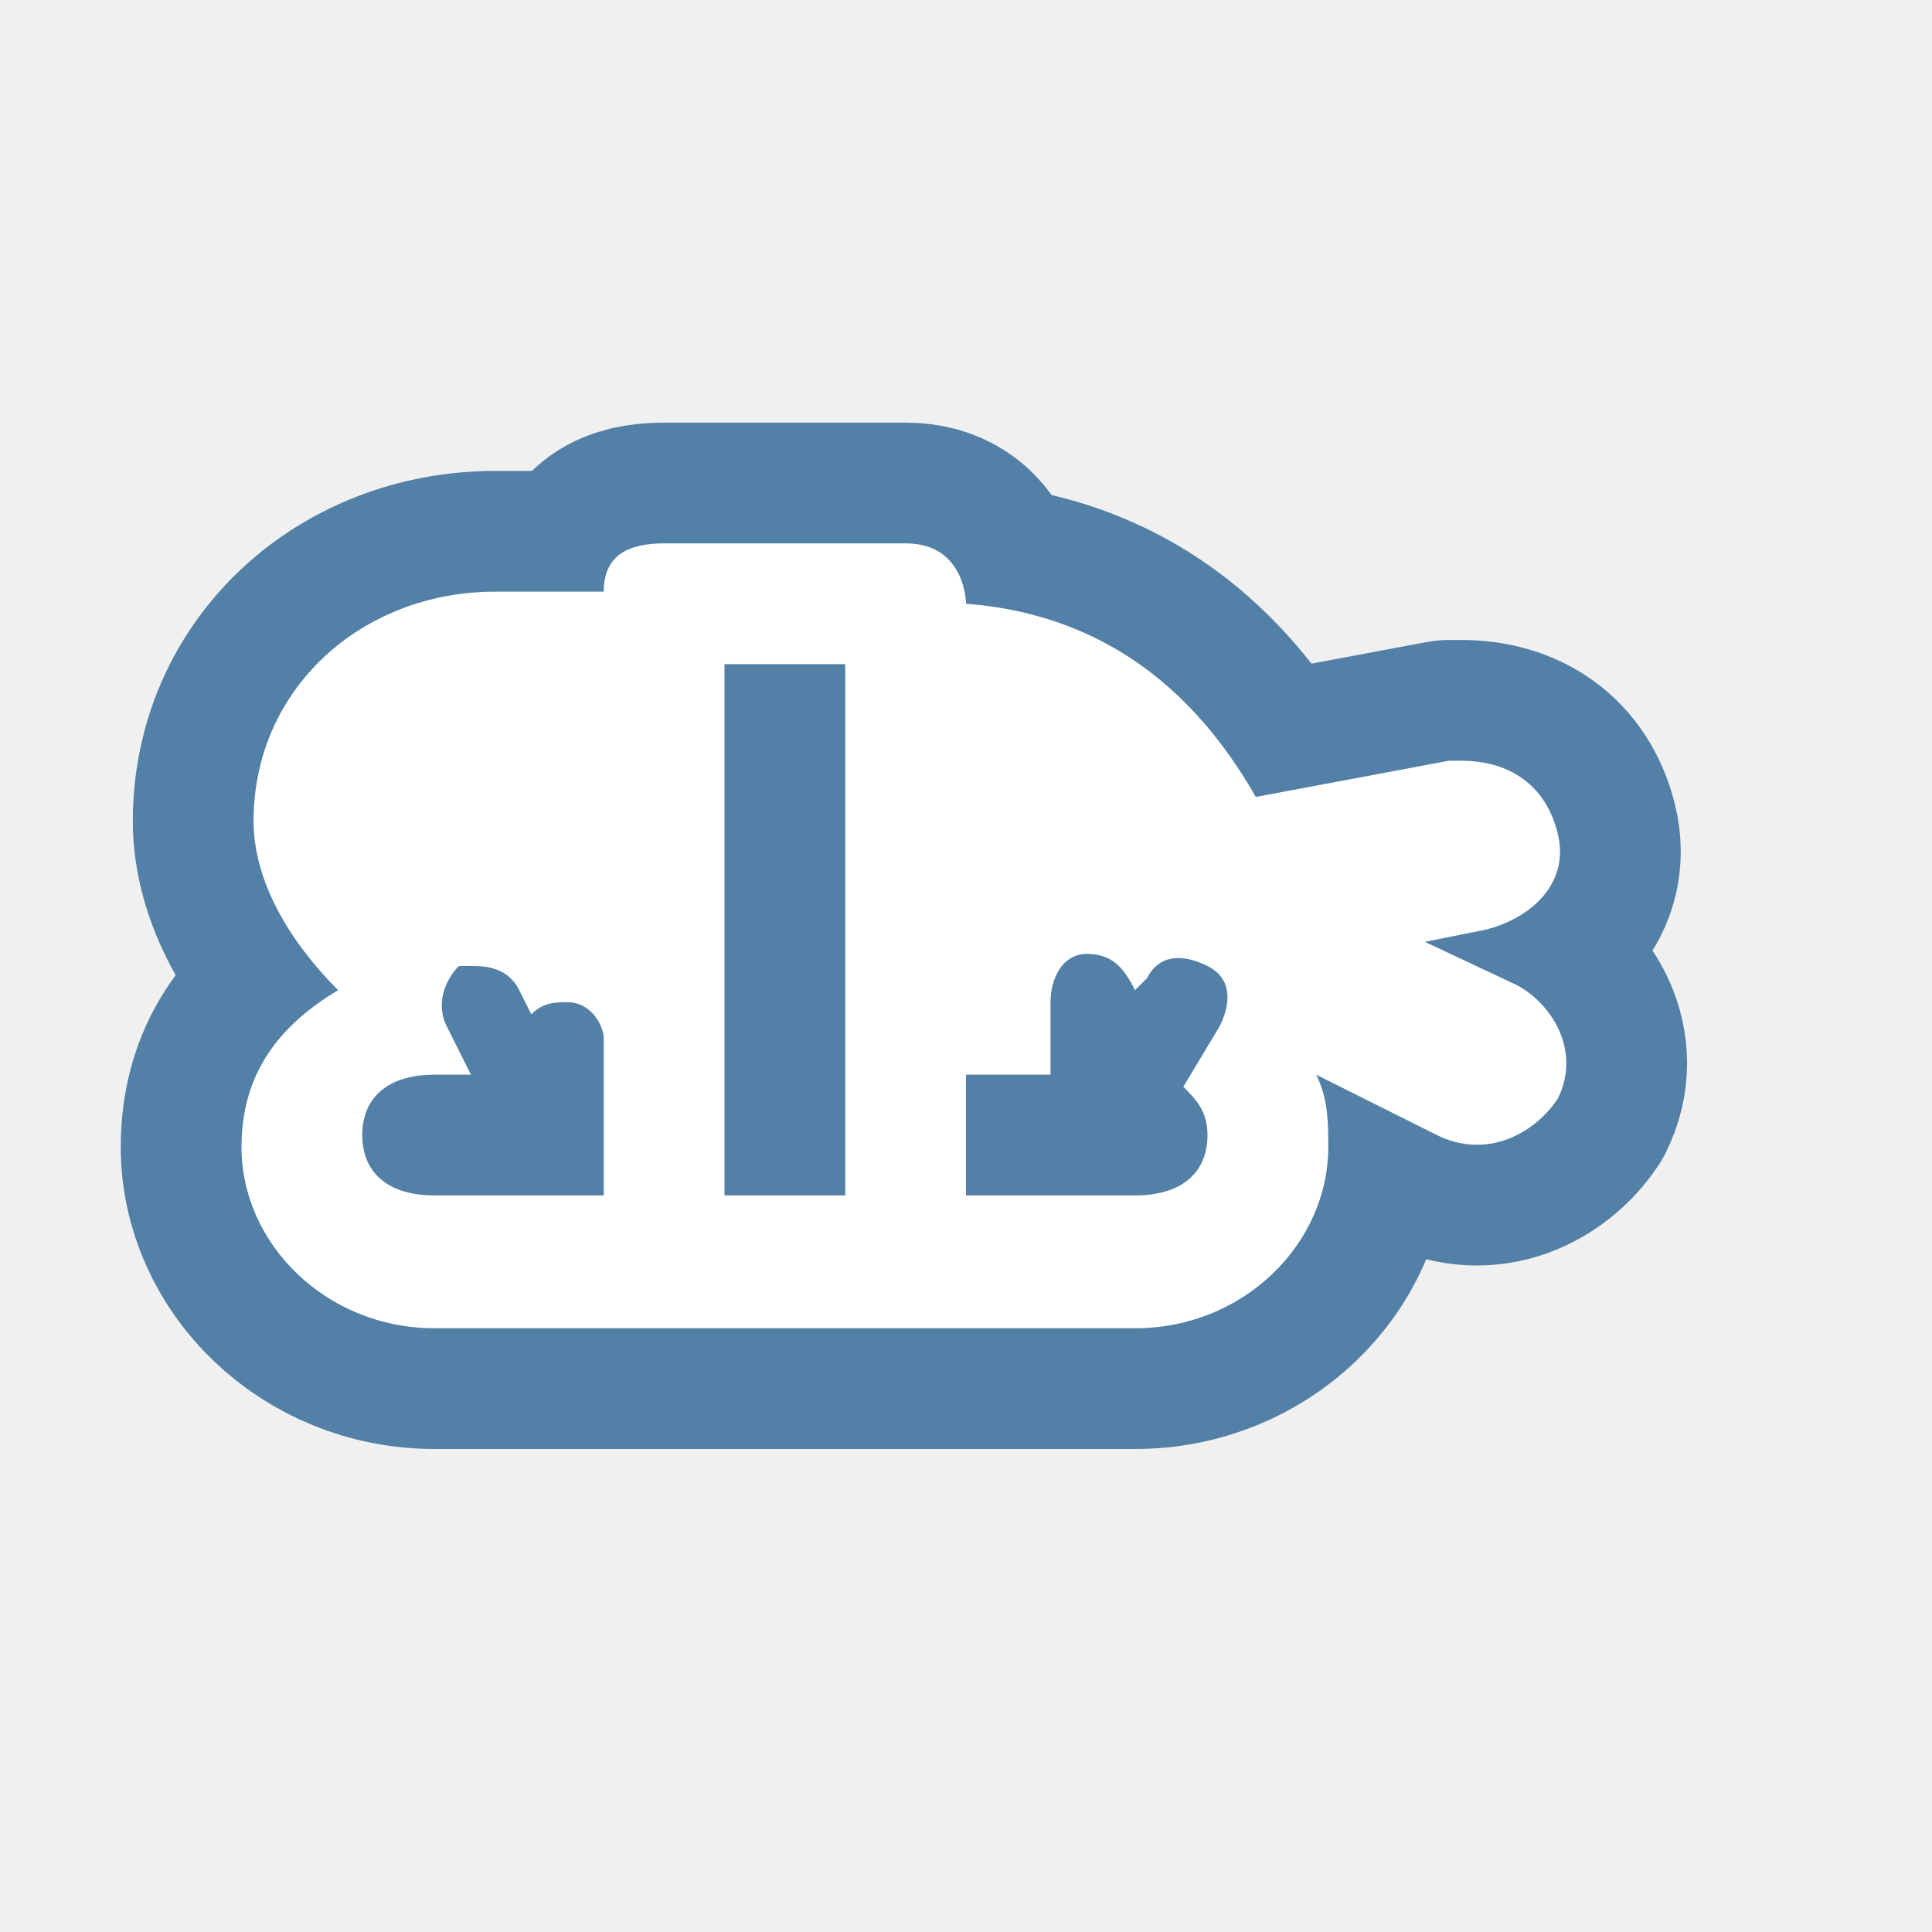
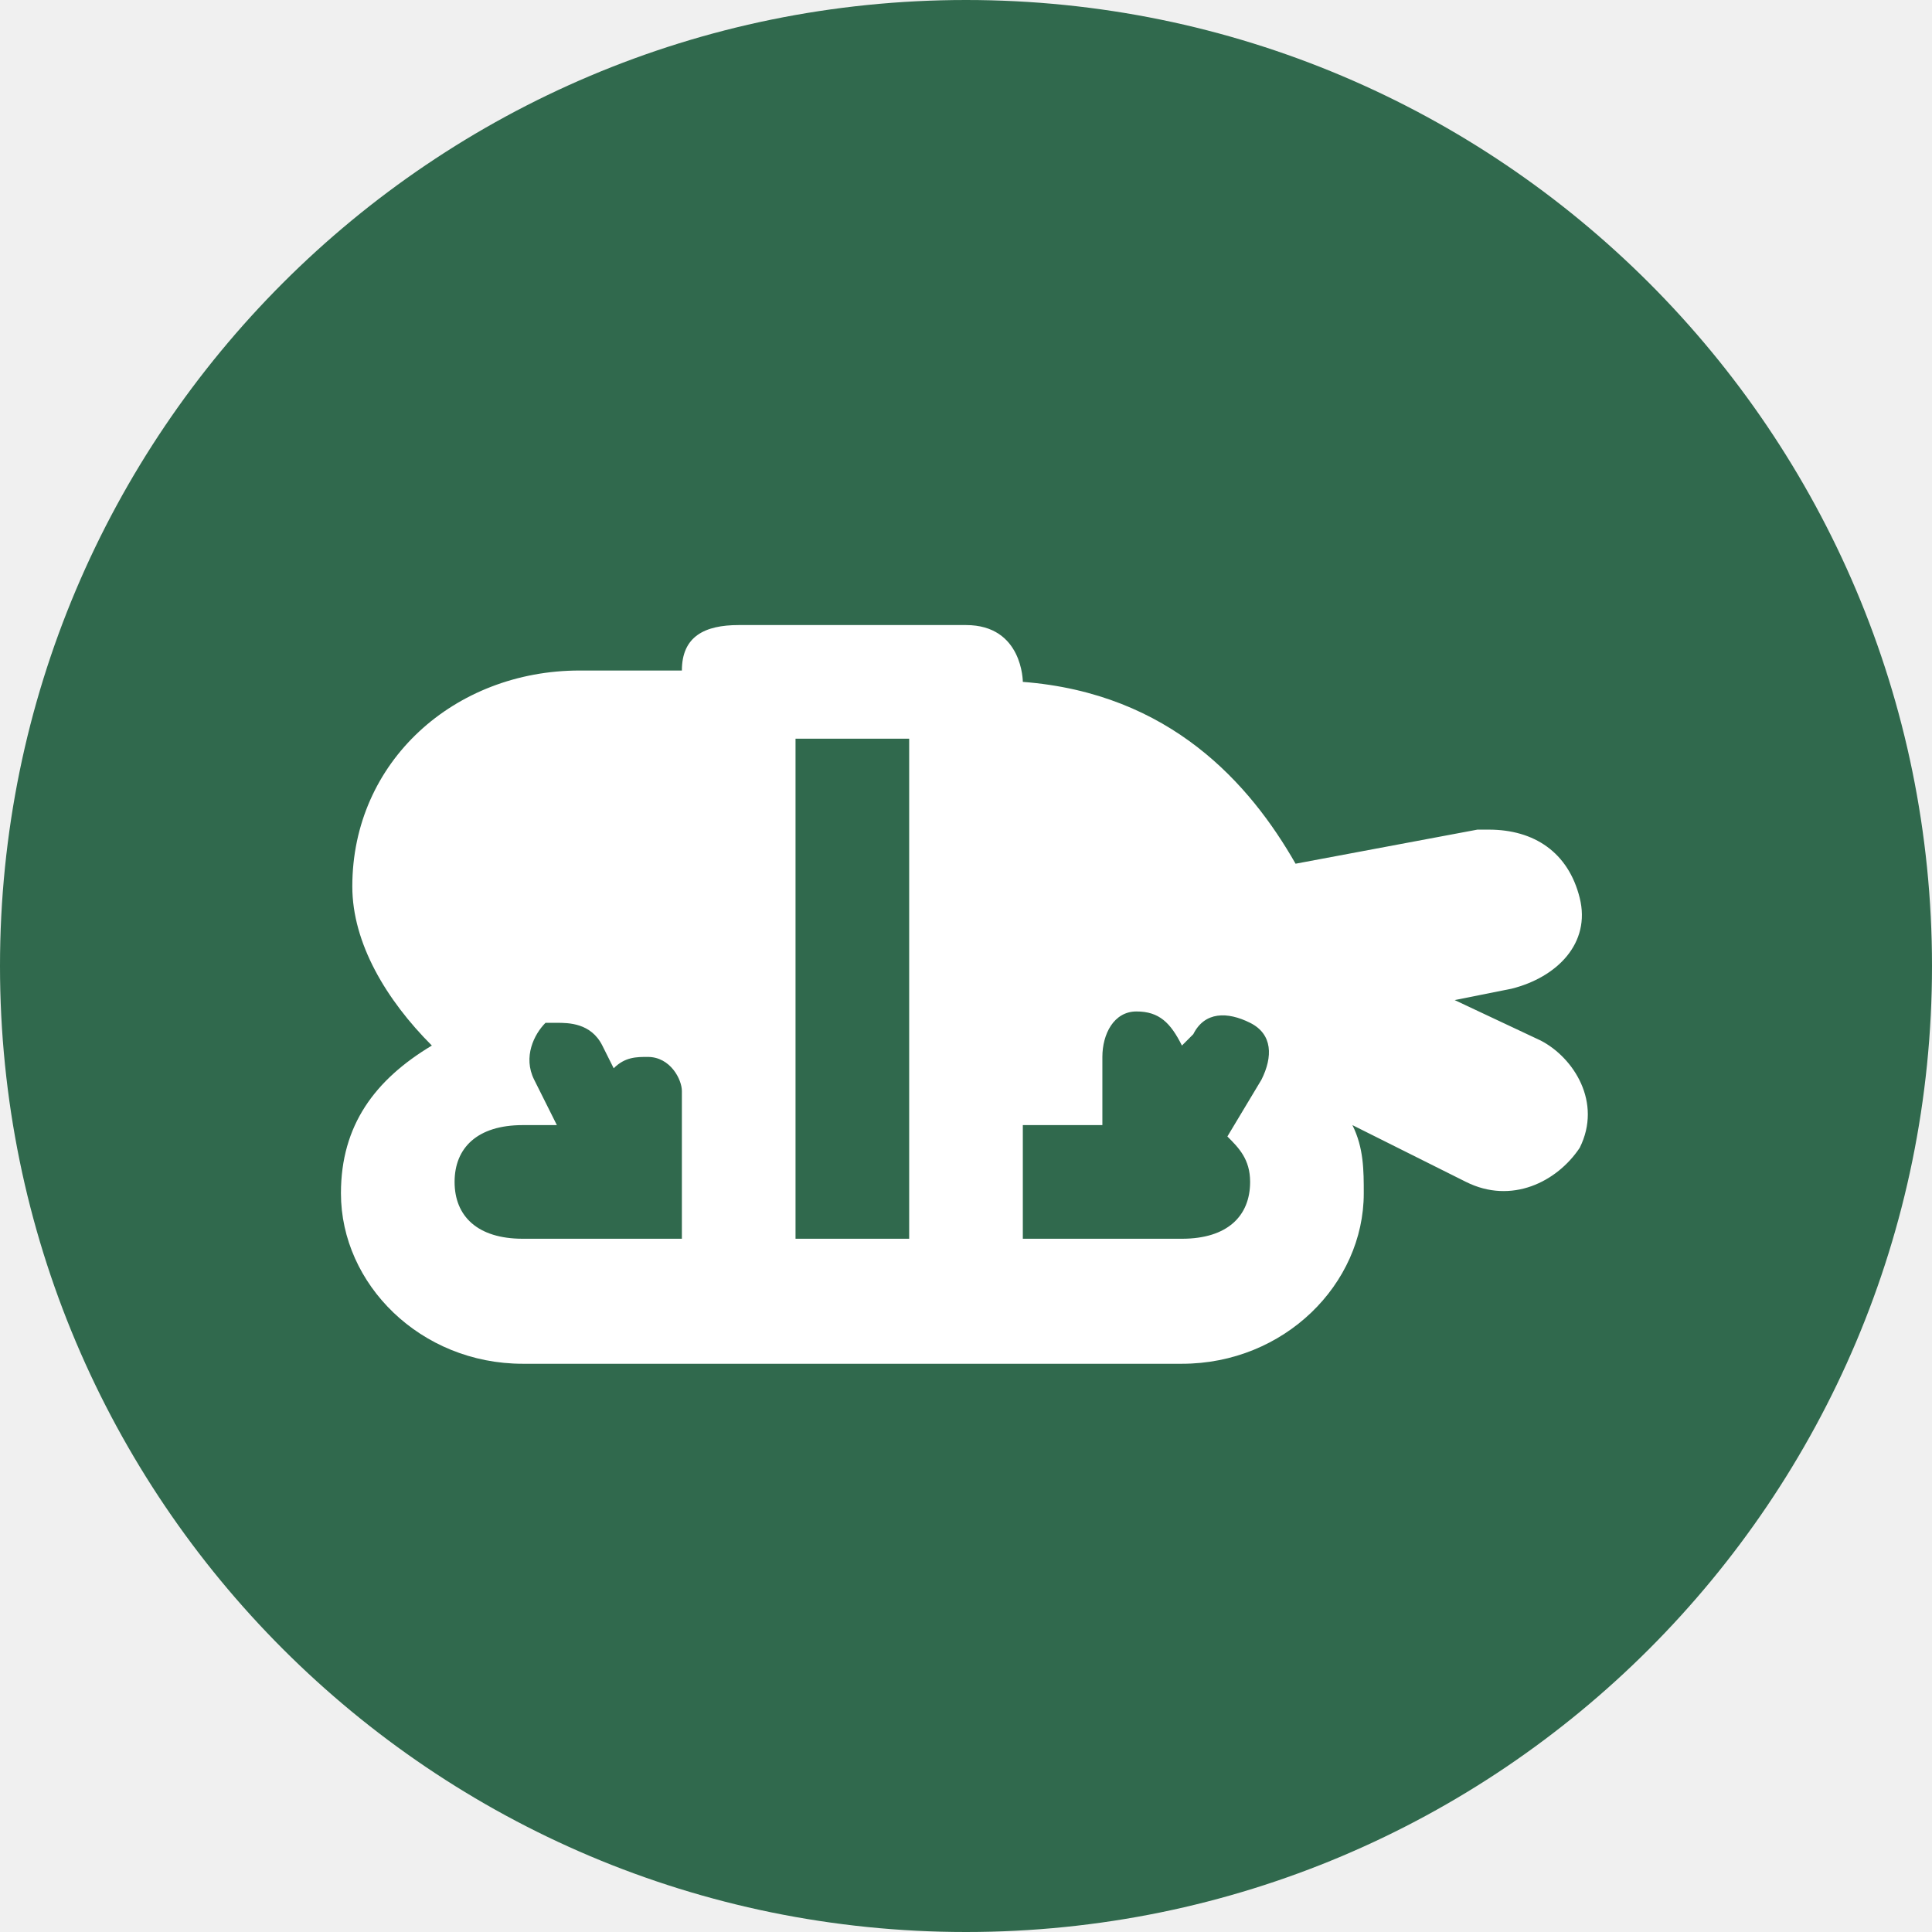
- <svg xmlns="http://www.w3.org/2000/svg" viewBox="0 0 16 16" height="16" width="16">
-   <rect fill="none" x="0" y="0" width="16" height="16" />
-   <path fill="#5380a6" transform="translate(2 2)" d="M3.5,2.5C3.2,2.5,3,2.6,3,2.9l0,0H2.1c-1.1,0-2,0.8-2,1.9c0,0.5,0.3,1,0.7,1.4  C0.3,6.5,0,6.9,0,7.5C0,8.3,0.7,9,1.6,9h1.9h2h1.9C8.3,9,9,8.3,9,7.5c0-0.2,0-0.4-0.1-0.6l1,0.5c0.4,0.2,0.8,0,1-0.3  c0.2-0.4-0.053-0.794-0.343-0.944L9.8,5.8l0.5-0.1c0.4-0.1,0.7-0.4,0.6-0.8c-0.1-0.4-0.4-0.6-0.8-0.6l0,0H10L8.4,4.6  C8,3.9,7.3,3.1,6,3c0,0,0-0.5-0.5-0.5l0,0H3.5z M4,3.5h1v4.4l0,0l0,0H4l0,0l0,0V3.5z M7,5.9c0.2,0,0.3,0.1,0.4,0.3l0.1-0.1  C7.6,5.9,7.8,5.9,8,6s0.2,0.3,0.1,0.5L7.8,7C7.9,7.1,8,7.2,8,7.4c0,0.3-0.2,0.5-0.6,0.5H6v-1h0.7V6.3C6.7,6.1,6.8,5.9,7,5.9z M1.9,6  C2,6,2.2,6,2.3,6.2l0.1,0.2c0.1-0.1,0.2-0.1,0.3-0.1C2.9,6.3,3,6.5,3,6.6v0.8l0,0v0.5H1.6C1.2,7.9,1,7.7,1,7.4s0.2-0.5,0.6-0.5h0.3  L1.7,6.5c-0.1-0.2,0-0.4,0.1-0.5C1.8,6,1.8,6,1.9,6z" style="stroke-linejoin:round;stroke-miterlimit:4;" stroke="#5380a6" stroke-width="2" />
-   <path fill="#ffffff" transform="translate(2 2)" d="M3.5,2.5C3.2,2.5,3,2.6,3,2.9l0,0H2.1c-1.1,0-2,0.8-2,1.9c0,0.5,0.3,1,0.7,1.4  C0.3,6.5,0,6.9,0,7.5C0,8.3,0.7,9,1.6,9h1.9h2h1.9C8.3,9,9,8.3,9,7.5c0-0.2,0-0.4-0.1-0.6l1,0.5c0.4,0.2,0.8,0,1-0.3  c0.2-0.4-0.053-0.794-0.343-0.944L9.8,5.8l0.5-0.1c0.4-0.1,0.7-0.4,0.6-0.8c-0.1-0.4-0.4-0.6-0.8-0.6l0,0H10L8.4,4.6  C8,3.9,7.3,3.1,6,3c0,0,0-0.5-0.5-0.5l0,0H3.5z M4,3.5h1v4.4l0,0l0,0H4l0,0l0,0V3.5z M7,5.9c0.2,0,0.3,0.1,0.4,0.3l0.1-0.1  C7.6,5.9,7.8,5.9,8,6s0.2,0.3,0.1,0.5L7.8,7C7.9,7.1,8,7.2,8,7.4c0,0.3-0.2,0.5-0.6,0.5H6v-1h0.7V6.3C6.7,6.1,6.8,5.9,7,5.9z M1.9,6  C2,6,2.2,6,2.3,6.2l0.1,0.2c0.1-0.1,0.2-0.1,0.3-0.1C2.9,6.3,3,6.5,3,6.6v0.8l0,0v0.5H1.6C1.2,7.9,1,7.7,1,7.4s0.2-0.5,0.6-0.5h0.3  L1.7,6.5c-0.1-0.2,0-0.4,0.1-0.5C1.8,6,1.8,6,1.9,6z" />
+ <svg xmlns="http://www.w3.org/2000/svg" viewBox="0 0 17 17" height="17" width="17">
+   <rect fill="none" x="0" y="0" width="17" height="17" />
+   <rect x="0" y="0" width="17" height="17" rx="8.5" ry="8.5" fill="#30694d" />
+   <path fill="#ffffff" transform="translate(3 3)" d="M3.5,2.5C3.2,2.5,3,2.6,3,2.9l0,0H2.1c-1.1,0-2,0.8-2,1.9c0,0.5,0.3,1,0.7,1.4  C0.3,6.5,0,6.9,0,7.5C0,8.3,0.7,9,1.6,9h1.9h2h1.9C8.3,9,9,8.3,9,7.5c0-0.2,0-0.4-0.1-0.6l1,0.5c0.4,0.2,0.8,0,1-0.3  c0.2-0.4-0.053-0.794-0.343-0.944L9.8,5.8l0.5-0.1c0.4-0.1,0.7-0.4,0.6-0.8c-0.1-0.4-0.4-0.6-0.8-0.6l0,0H10L8.4,4.6  C8,3.9,7.3,3.1,6,3c0,0,0-0.5-0.5-0.5l0,0H3.5z M4,3.5h1v4.4l0,0l0,0H4l0,0l0,0V3.5z M7,5.9c0.2,0,0.3,0.1,0.4,0.3l0.1-0.1  C7.6,5.9,7.8,5.9,8,6s0.2,0.3,0.1,0.5L7.8,7C7.9,7.1,8,7.2,8,7.4c0,0.3-0.2,0.5-0.6,0.5H6v-1h0.7V6.3C6.7,6.1,6.8,5.9,7,5.9z M1.9,6  C2,6,2.2,6,2.3,6.2l0.1,0.2c0.1-0.1,0.2-0.1,0.3-0.1C2.9,6.3,3,6.5,3,6.6v0.8l0,0v0.5H1.6C1.2,7.9,1,7.7,1,7.4s0.2-0.5,0.6-0.5h0.3  L1.7,6.5c-0.1-0.2,0-0.4,0.1-0.5C1.8,6,1.8,6,1.9,6z" />
</svg>
